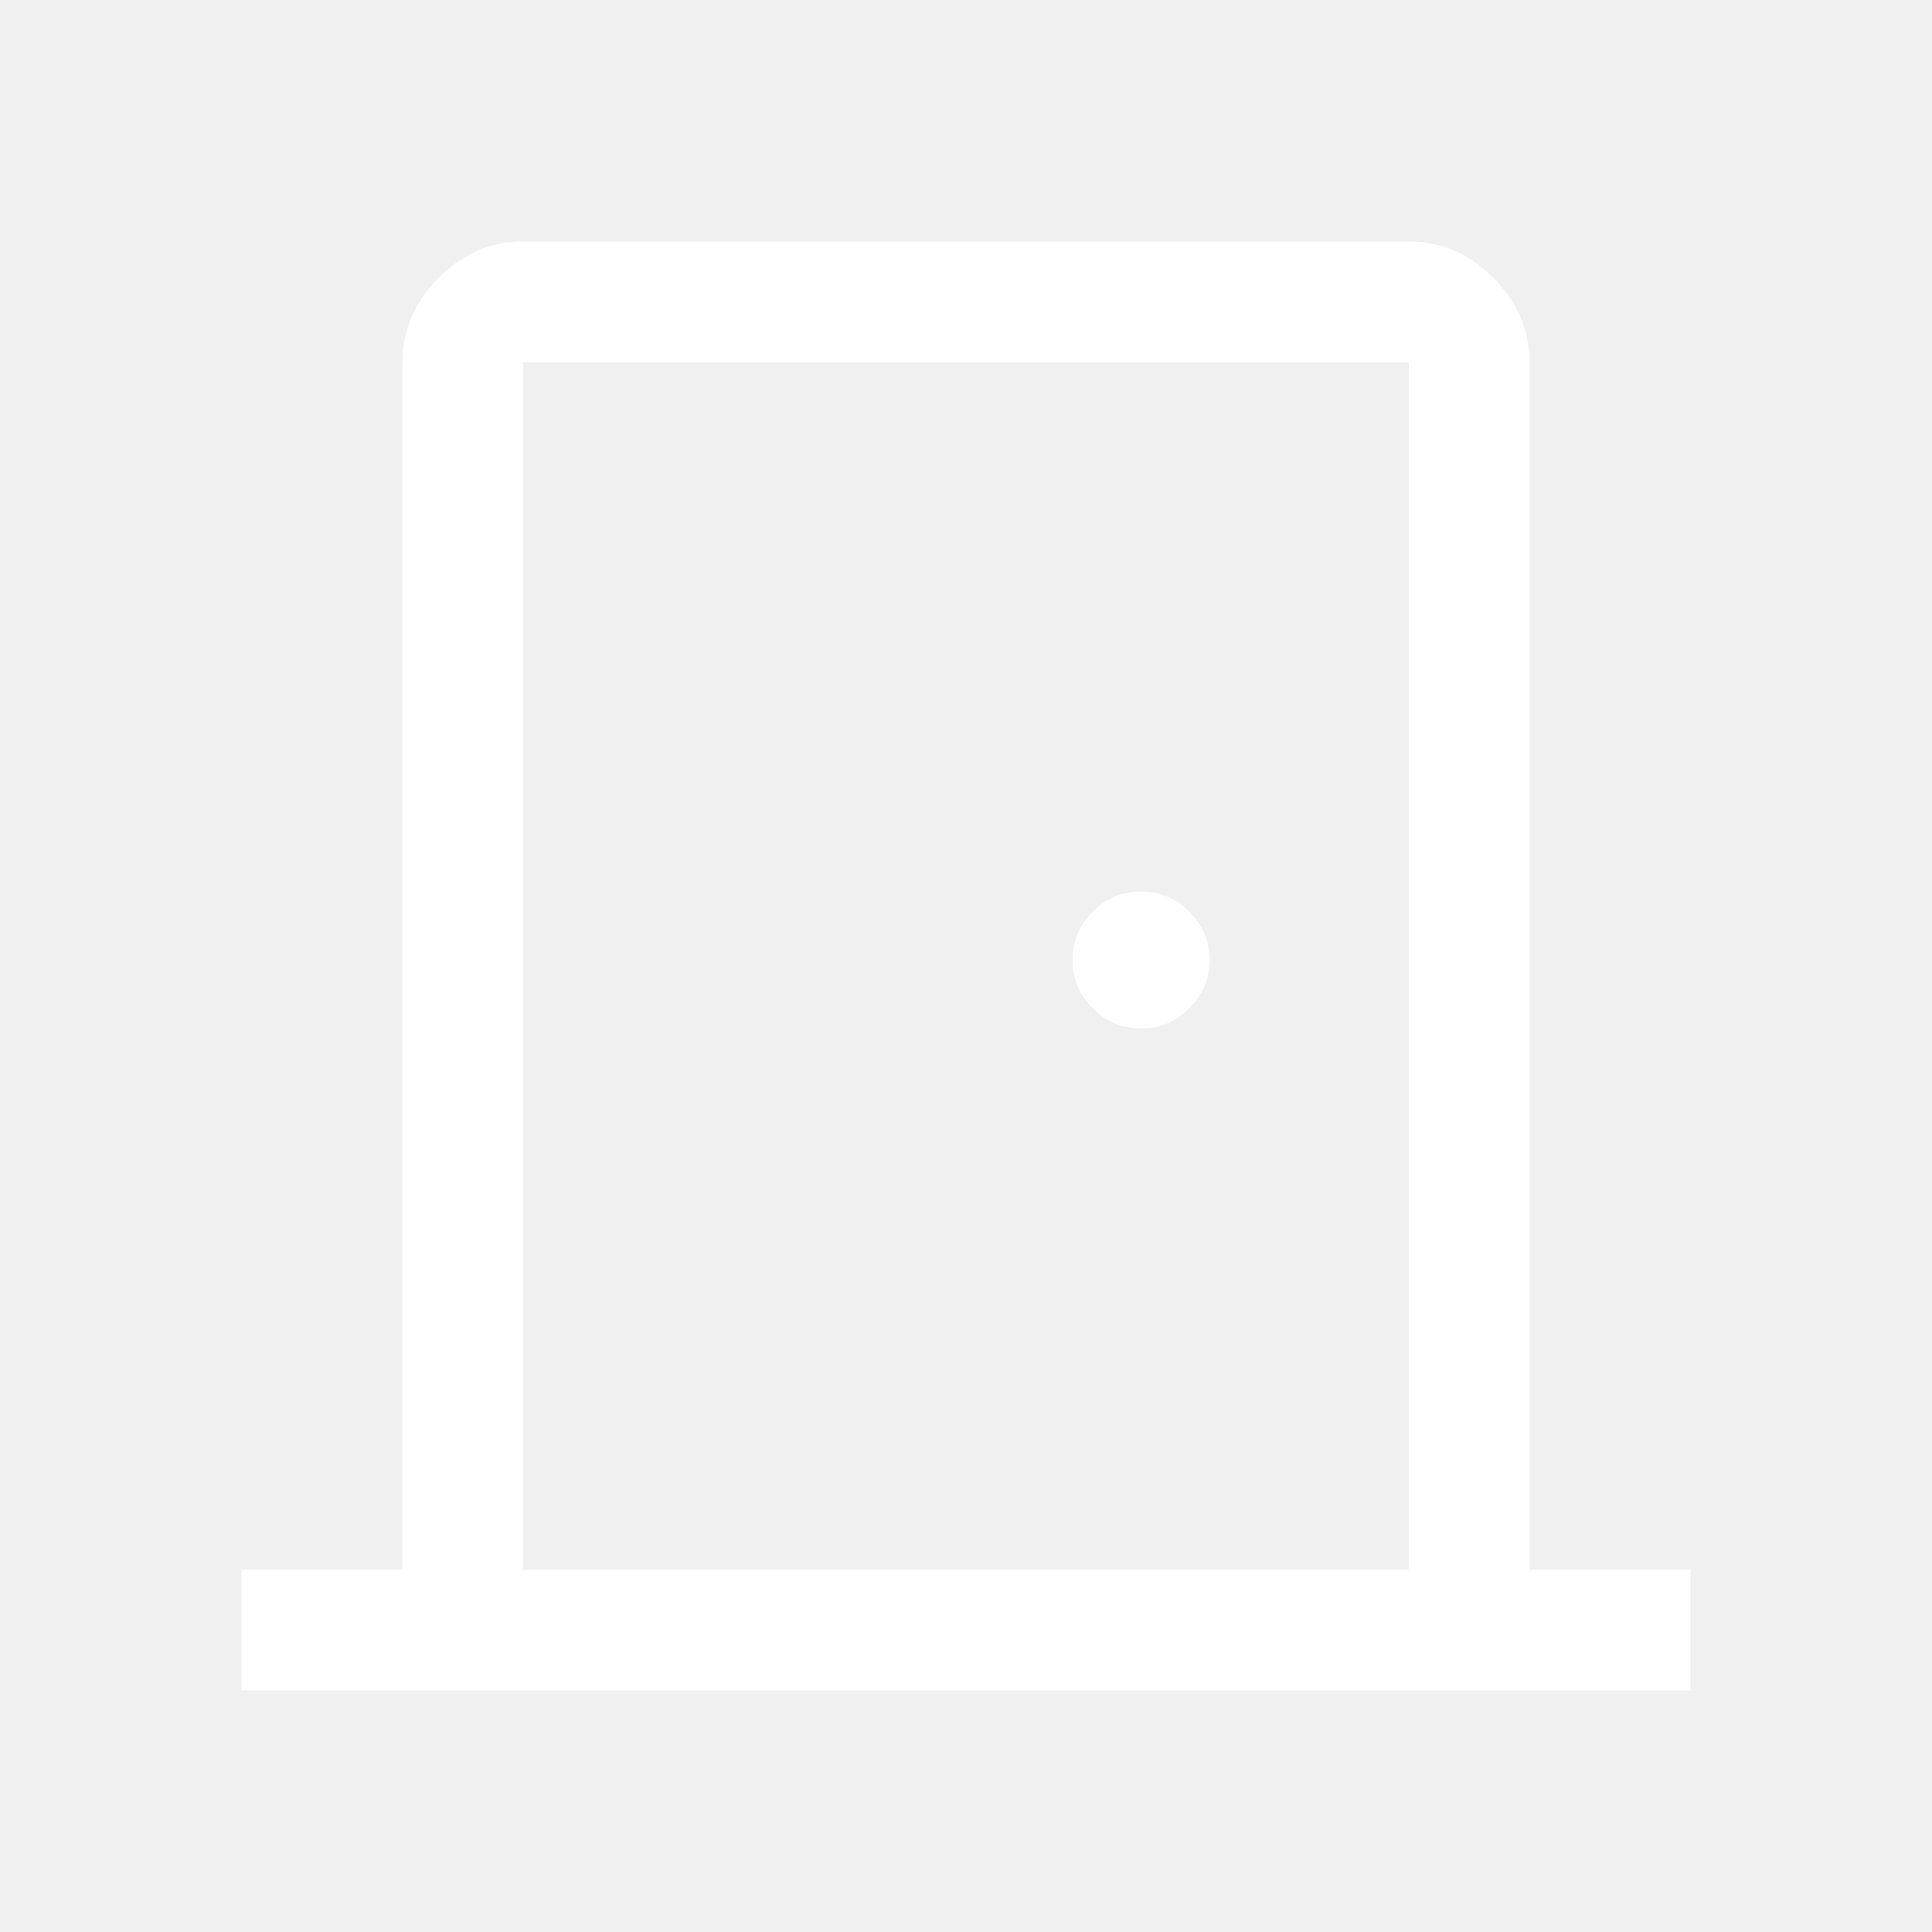
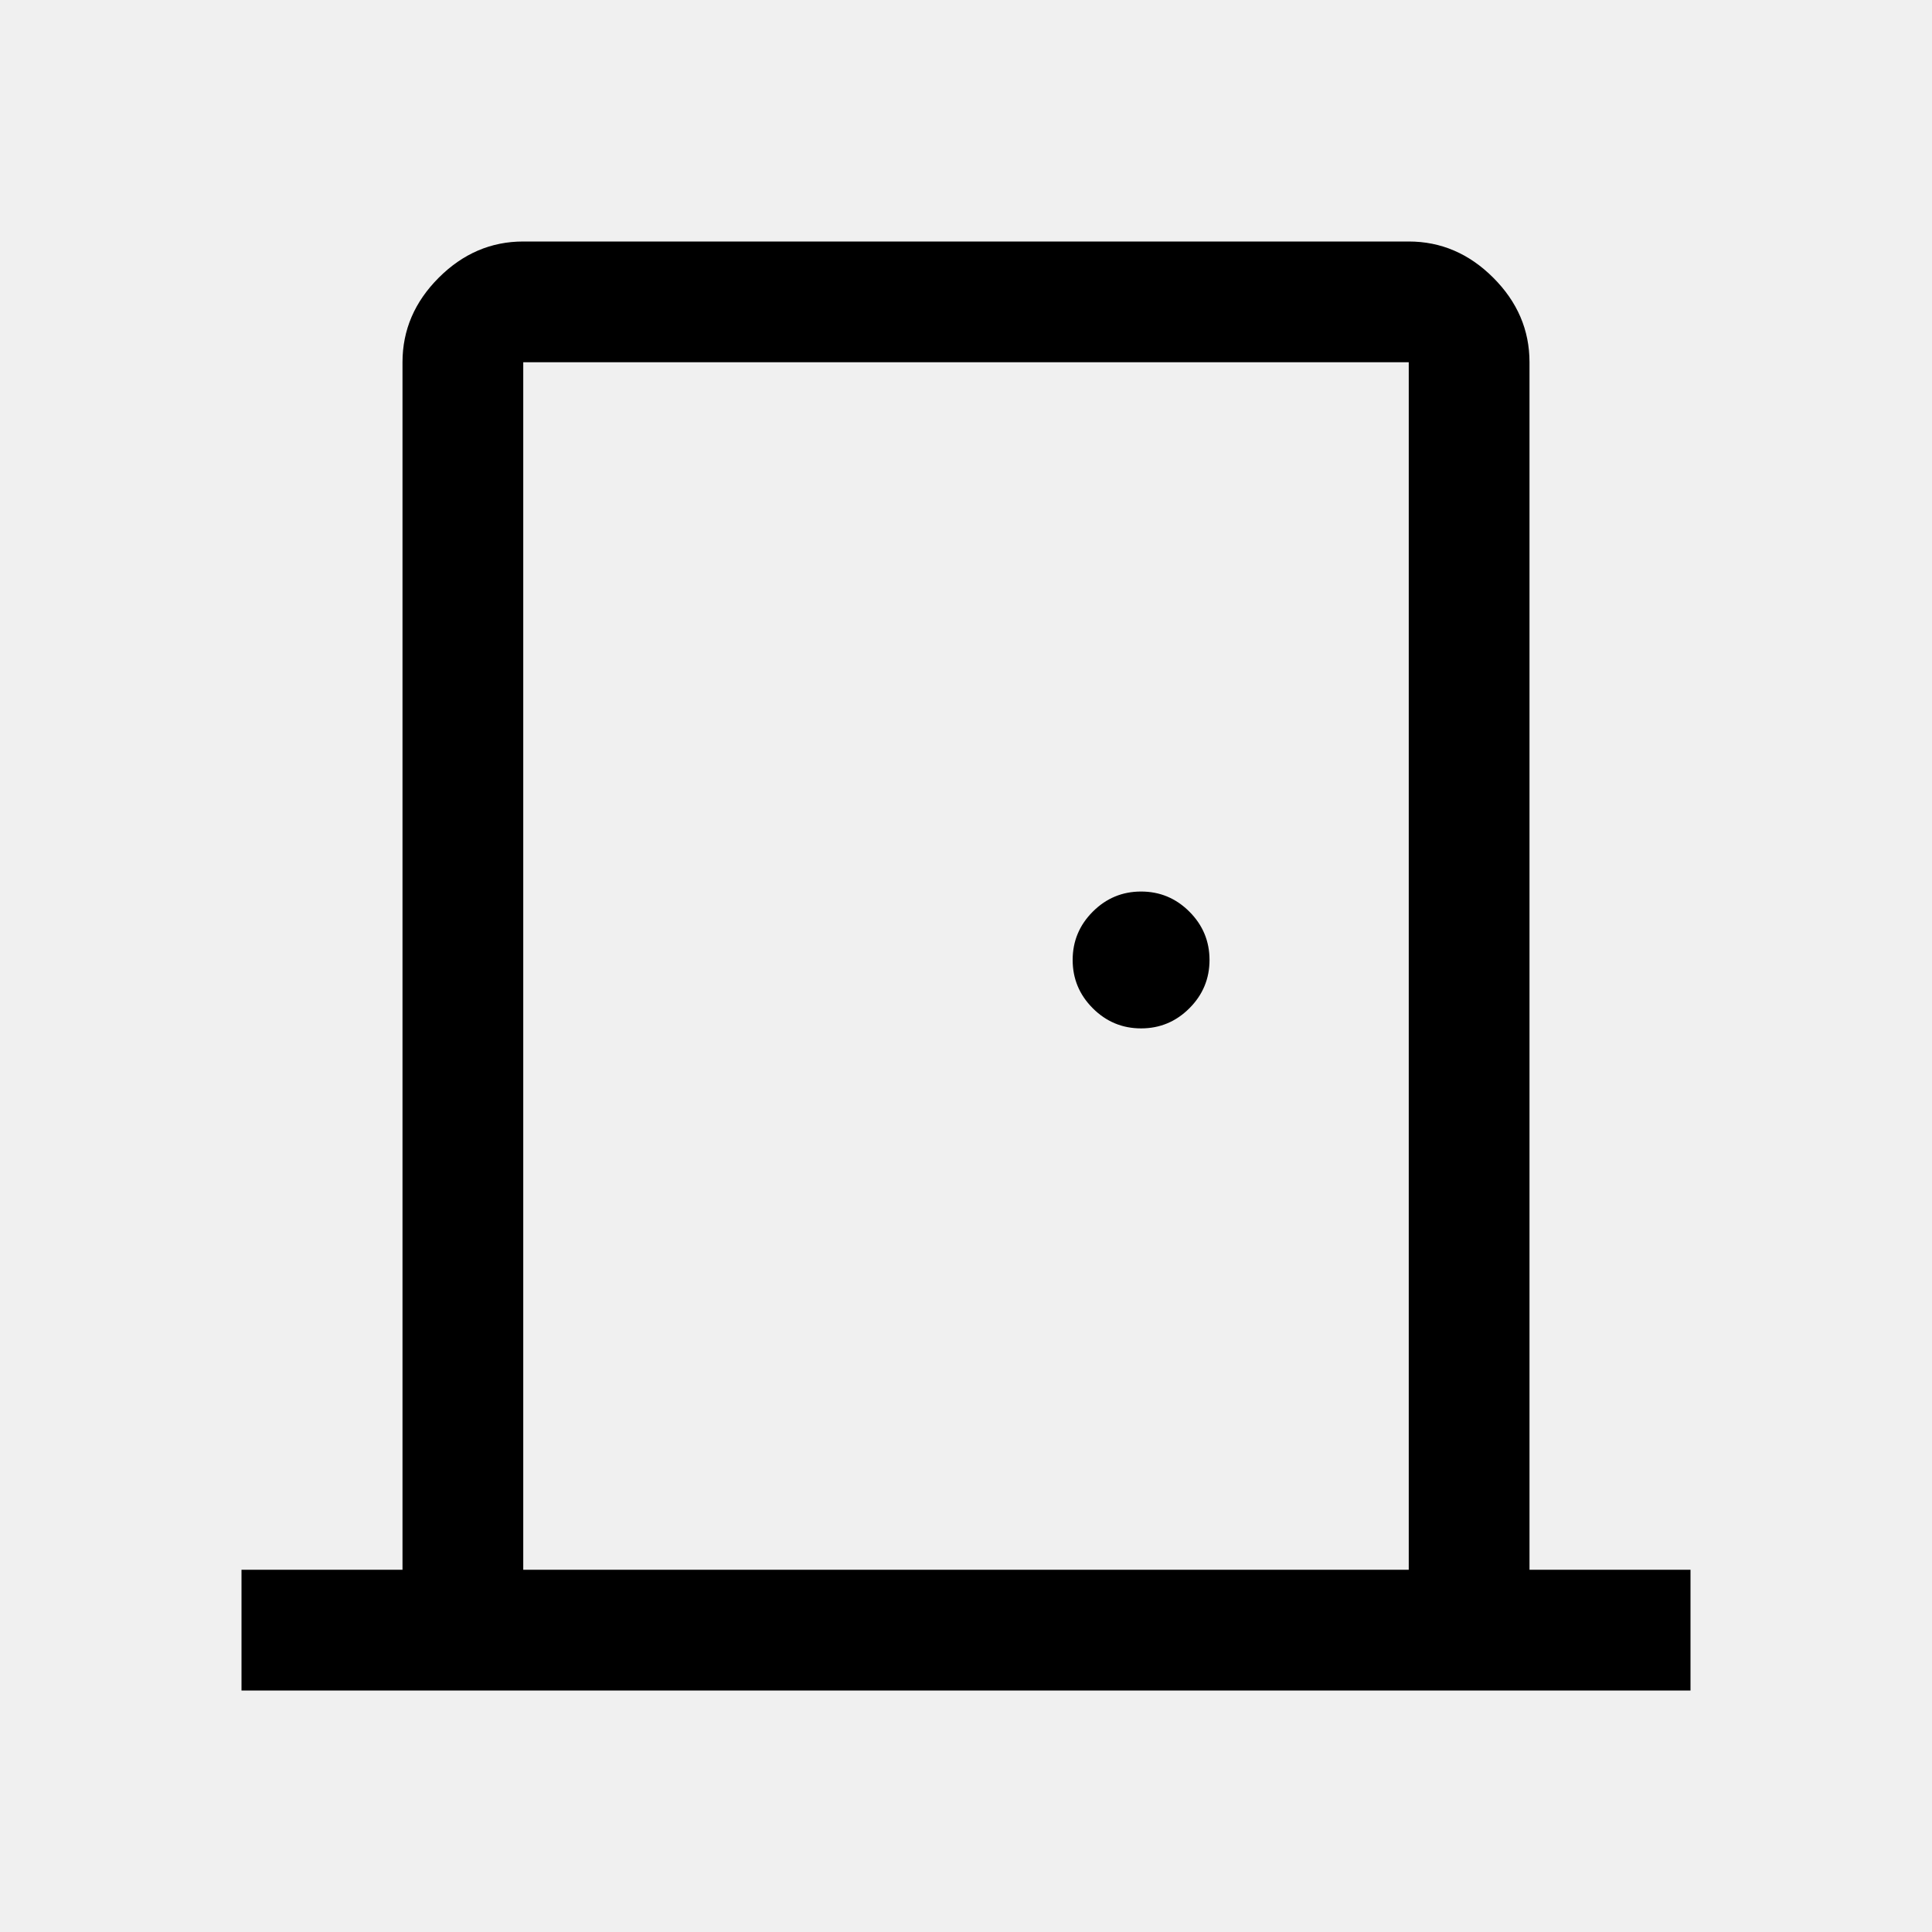
- <svg xmlns="http://www.w3.org/2000/svg" fill="white" height="48" width="48">
+ <svg xmlns="http://www.w3.org/2000/svg" fill="black" height="48" width="48">
  <path d="M6 42v-3h4V9q0-1.2.9-2.1.9-.9 2.1-.9h22q1.2 0 2.1.9.9.9.9 2.1v30h4v3Zm29-3V9H13v30Zm-6.65-13.45q.7 0 1.2-.5t.5-1.2q0-.7-.5-1.2t-1.2-.5q-.7 0-1.2.5t-.5 1.2q0 .7.5 1.2t1.2.5ZM13 9v30V9Z" />
</svg>
